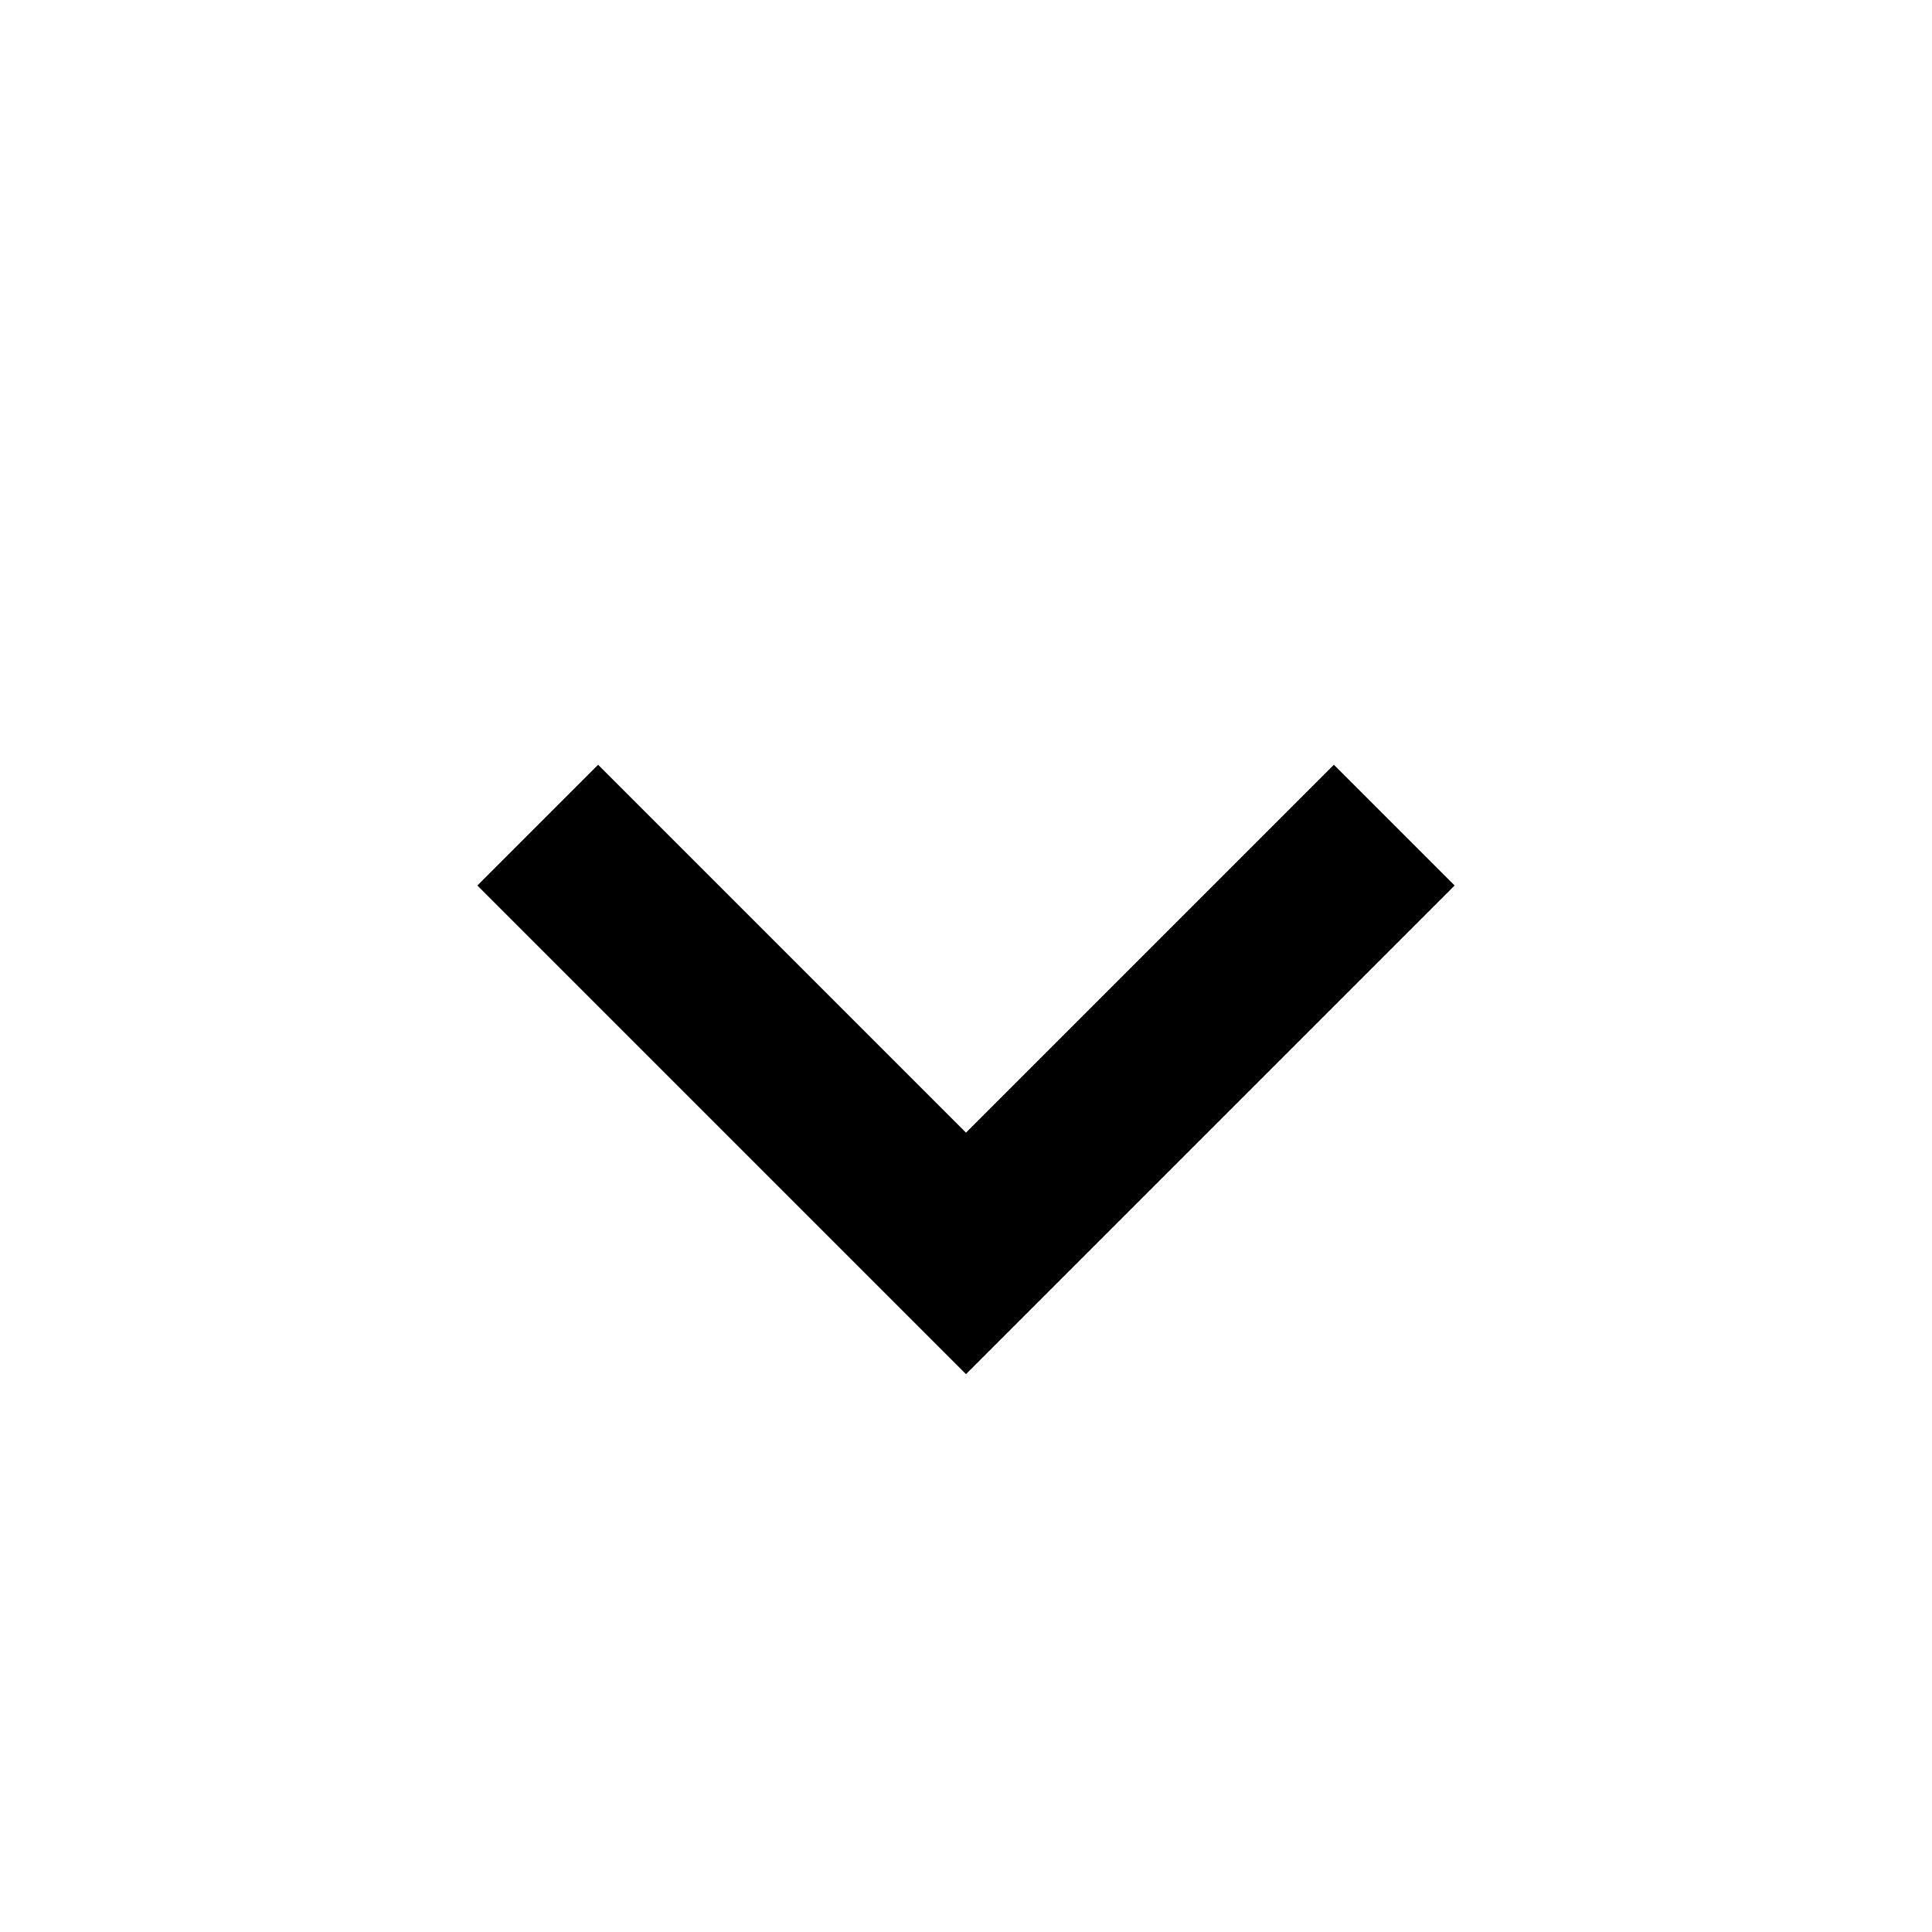
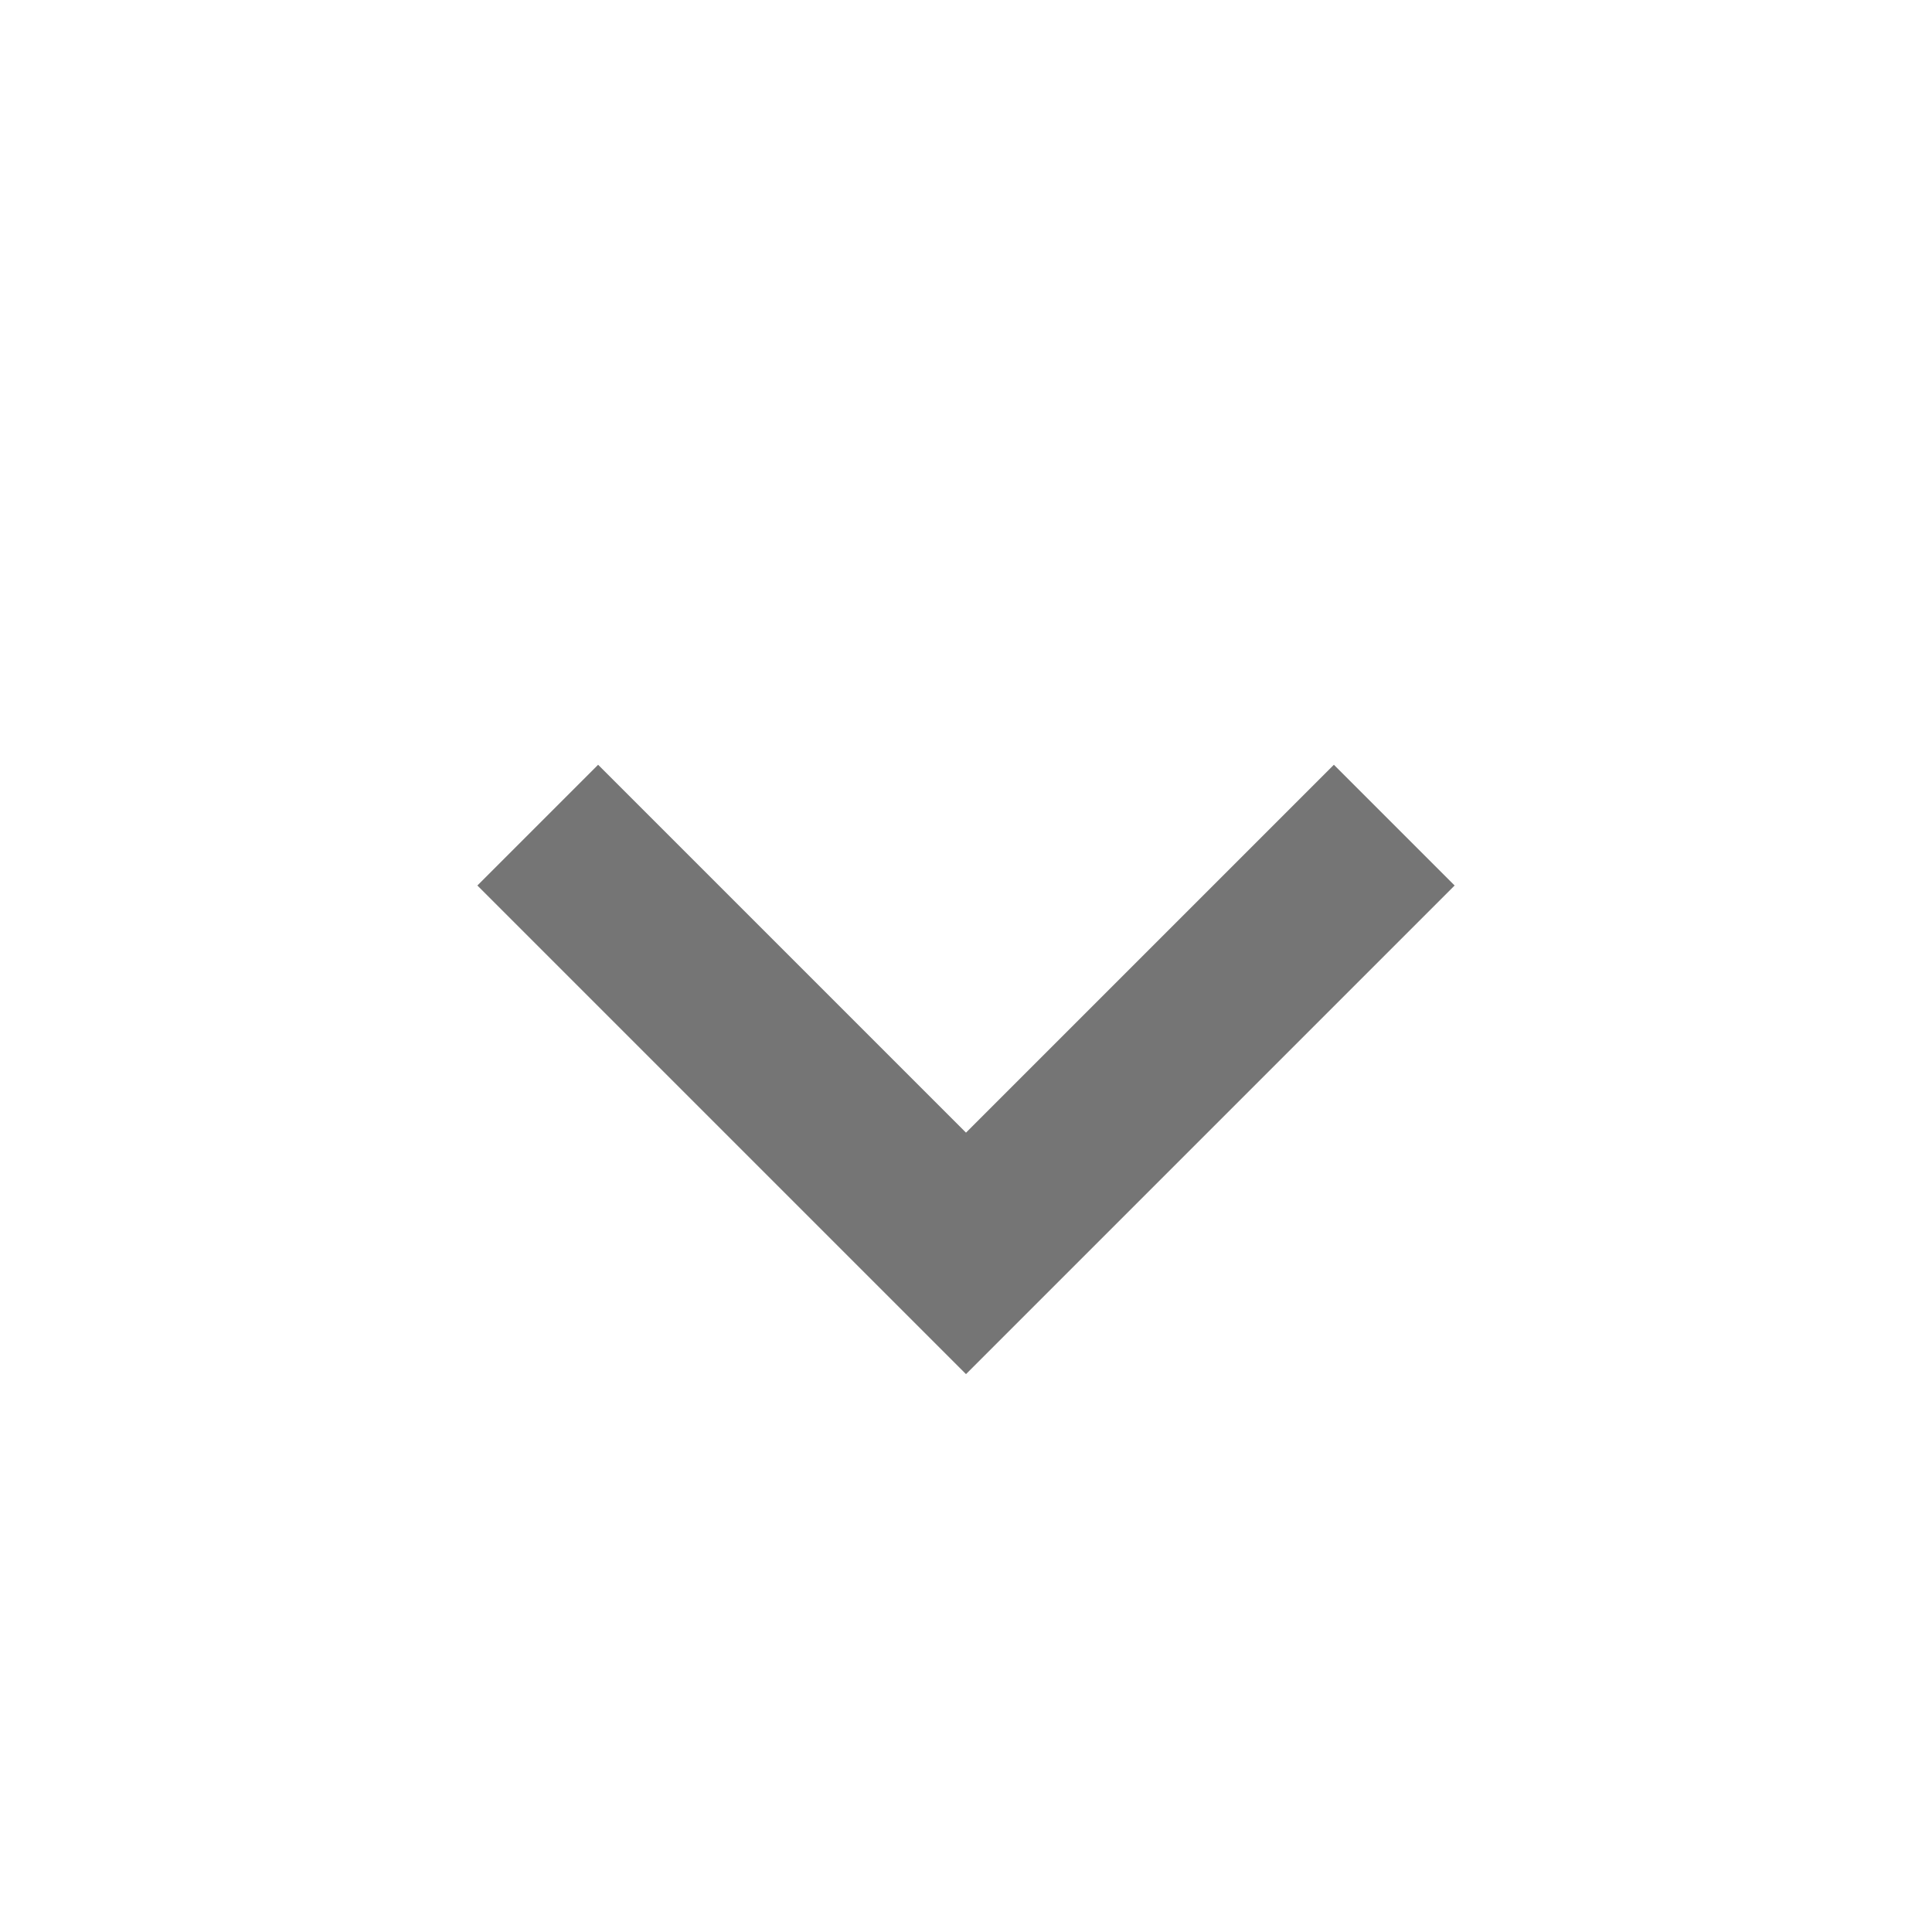
- <svg xmlns="http://www.w3.org/2000/svg" fill="#000000" viewBox="0 0 24 24" width="24px" height="24px">
+ <svg xmlns="http://www.w3.org/2000/svg" fill="#757575" viewBox="0 0 24 24" width="24px" height="24px">
  <path d="M 7.43 9.5 L 5.93 11 L 12 17.07 L 18.07 11 L 16.57 9.5 L 12 14.07 L 7.43 9.5 z" />
</svg>
